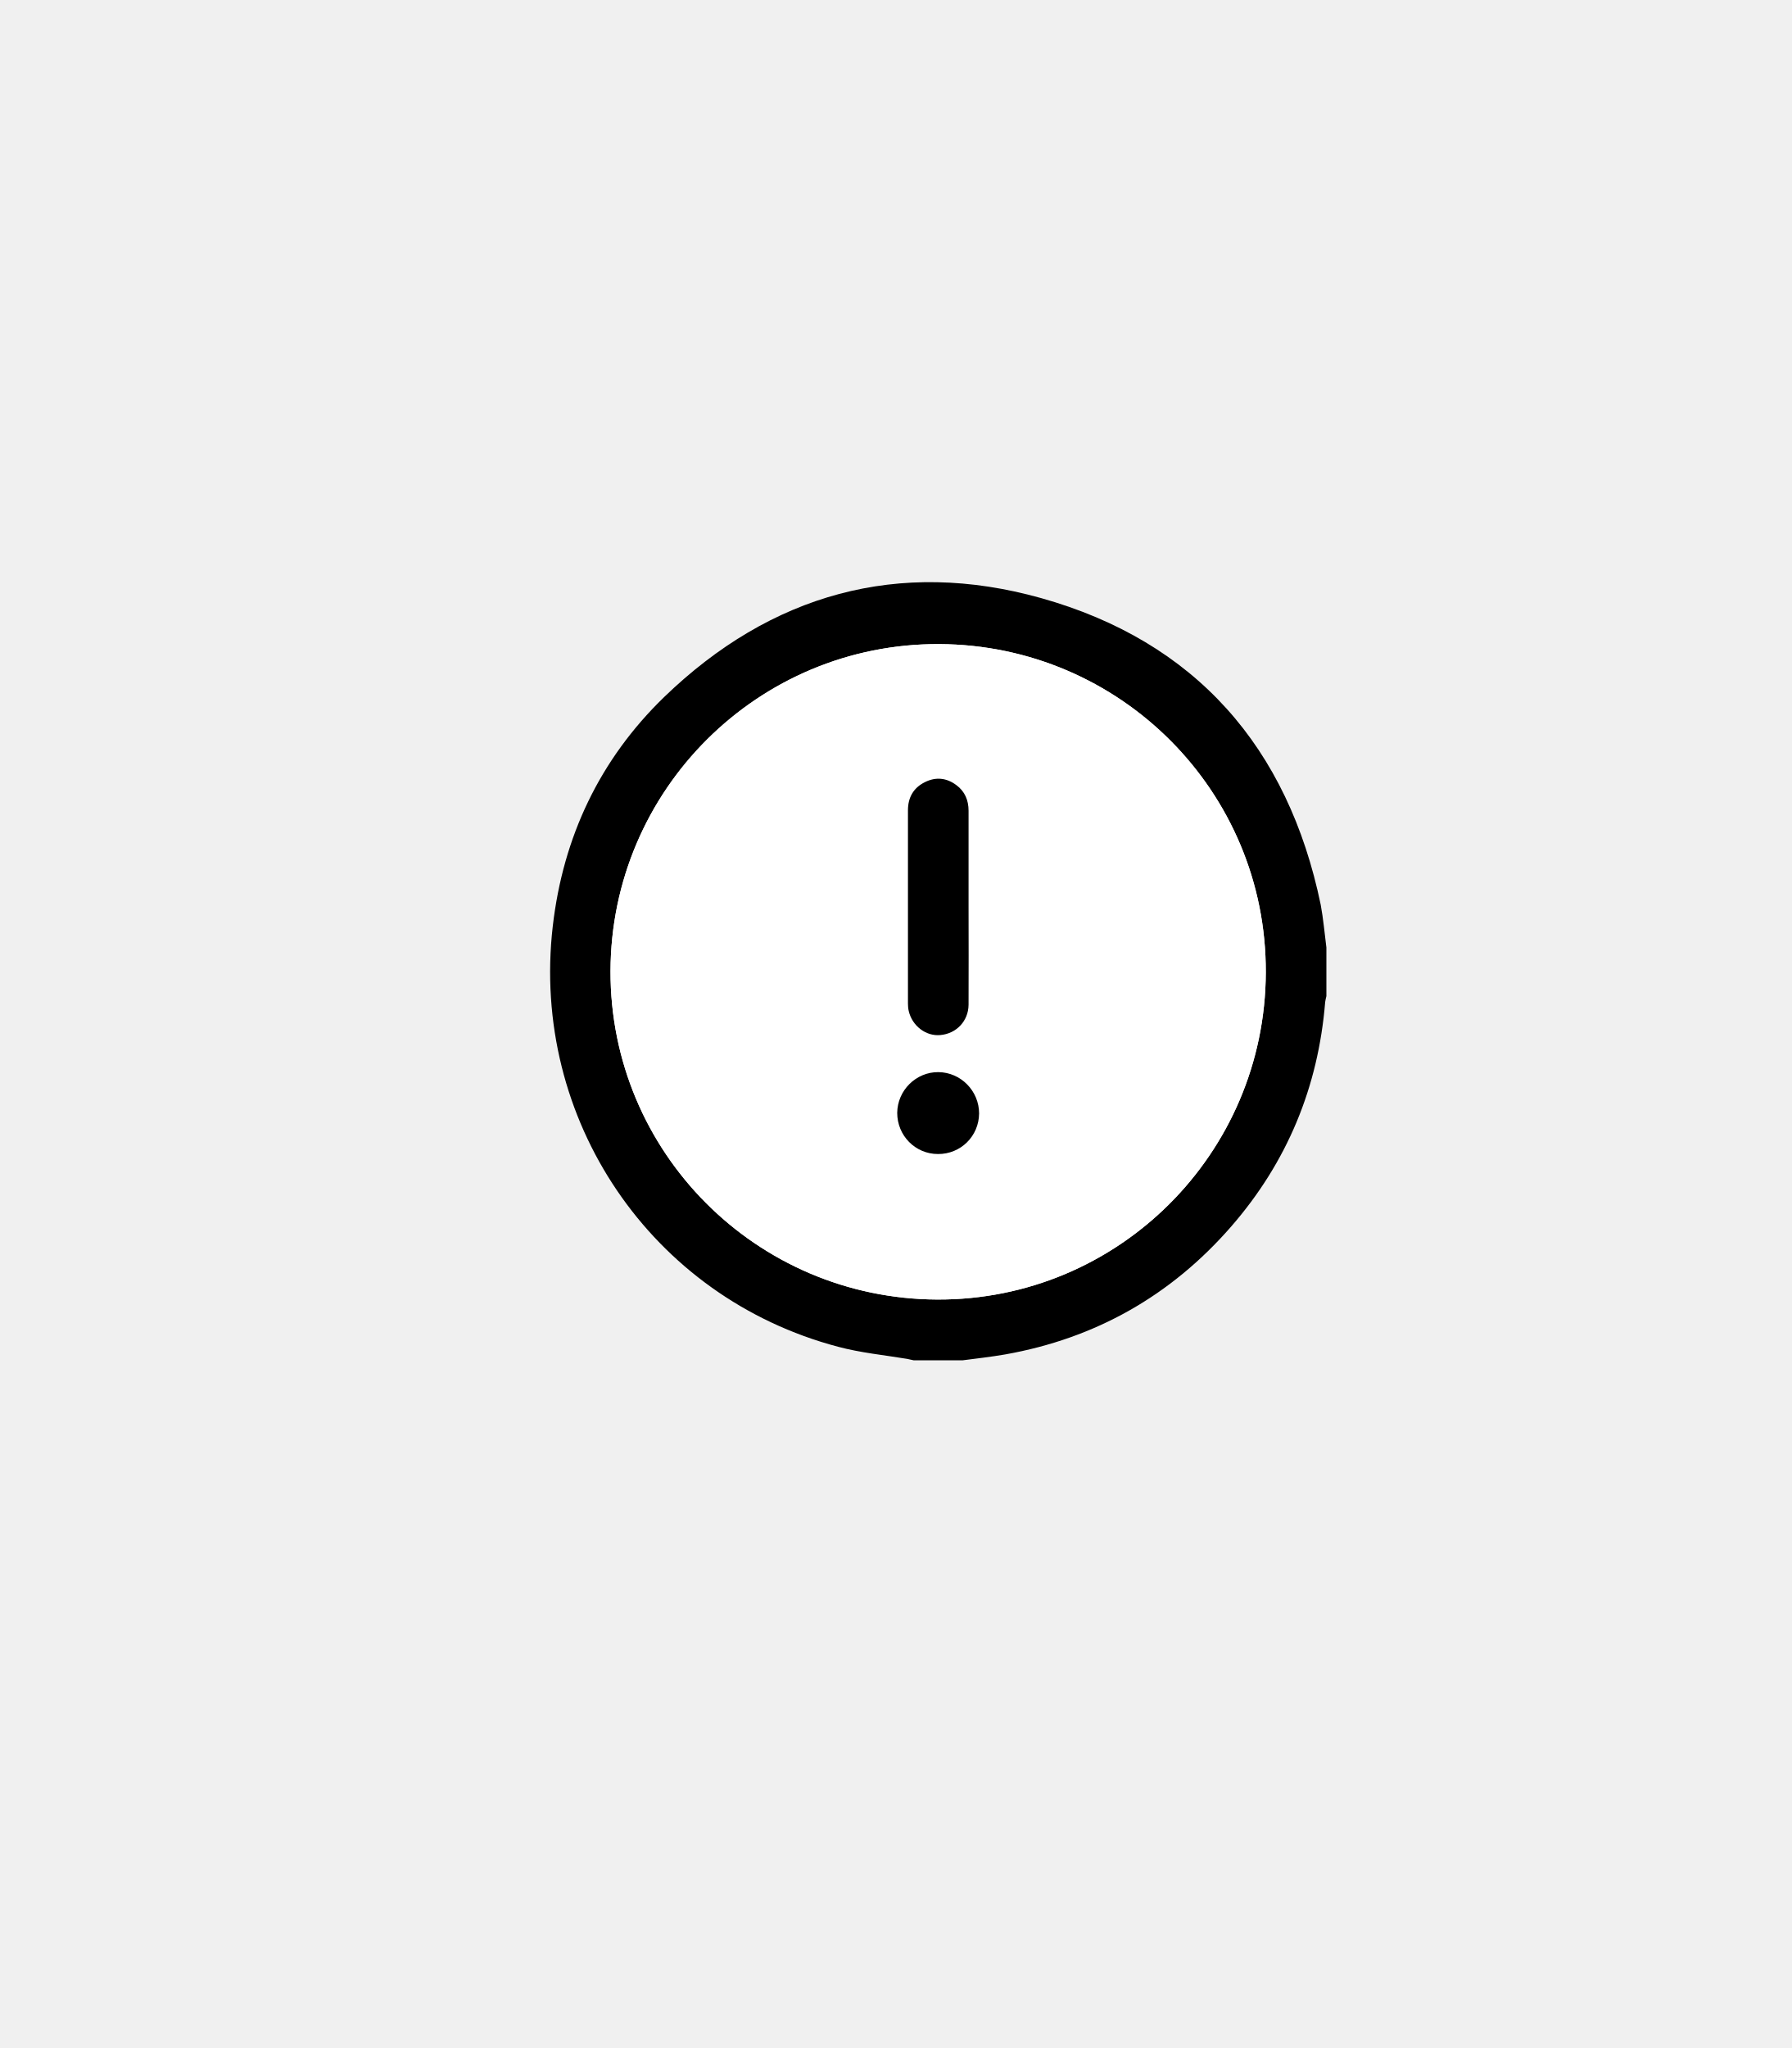
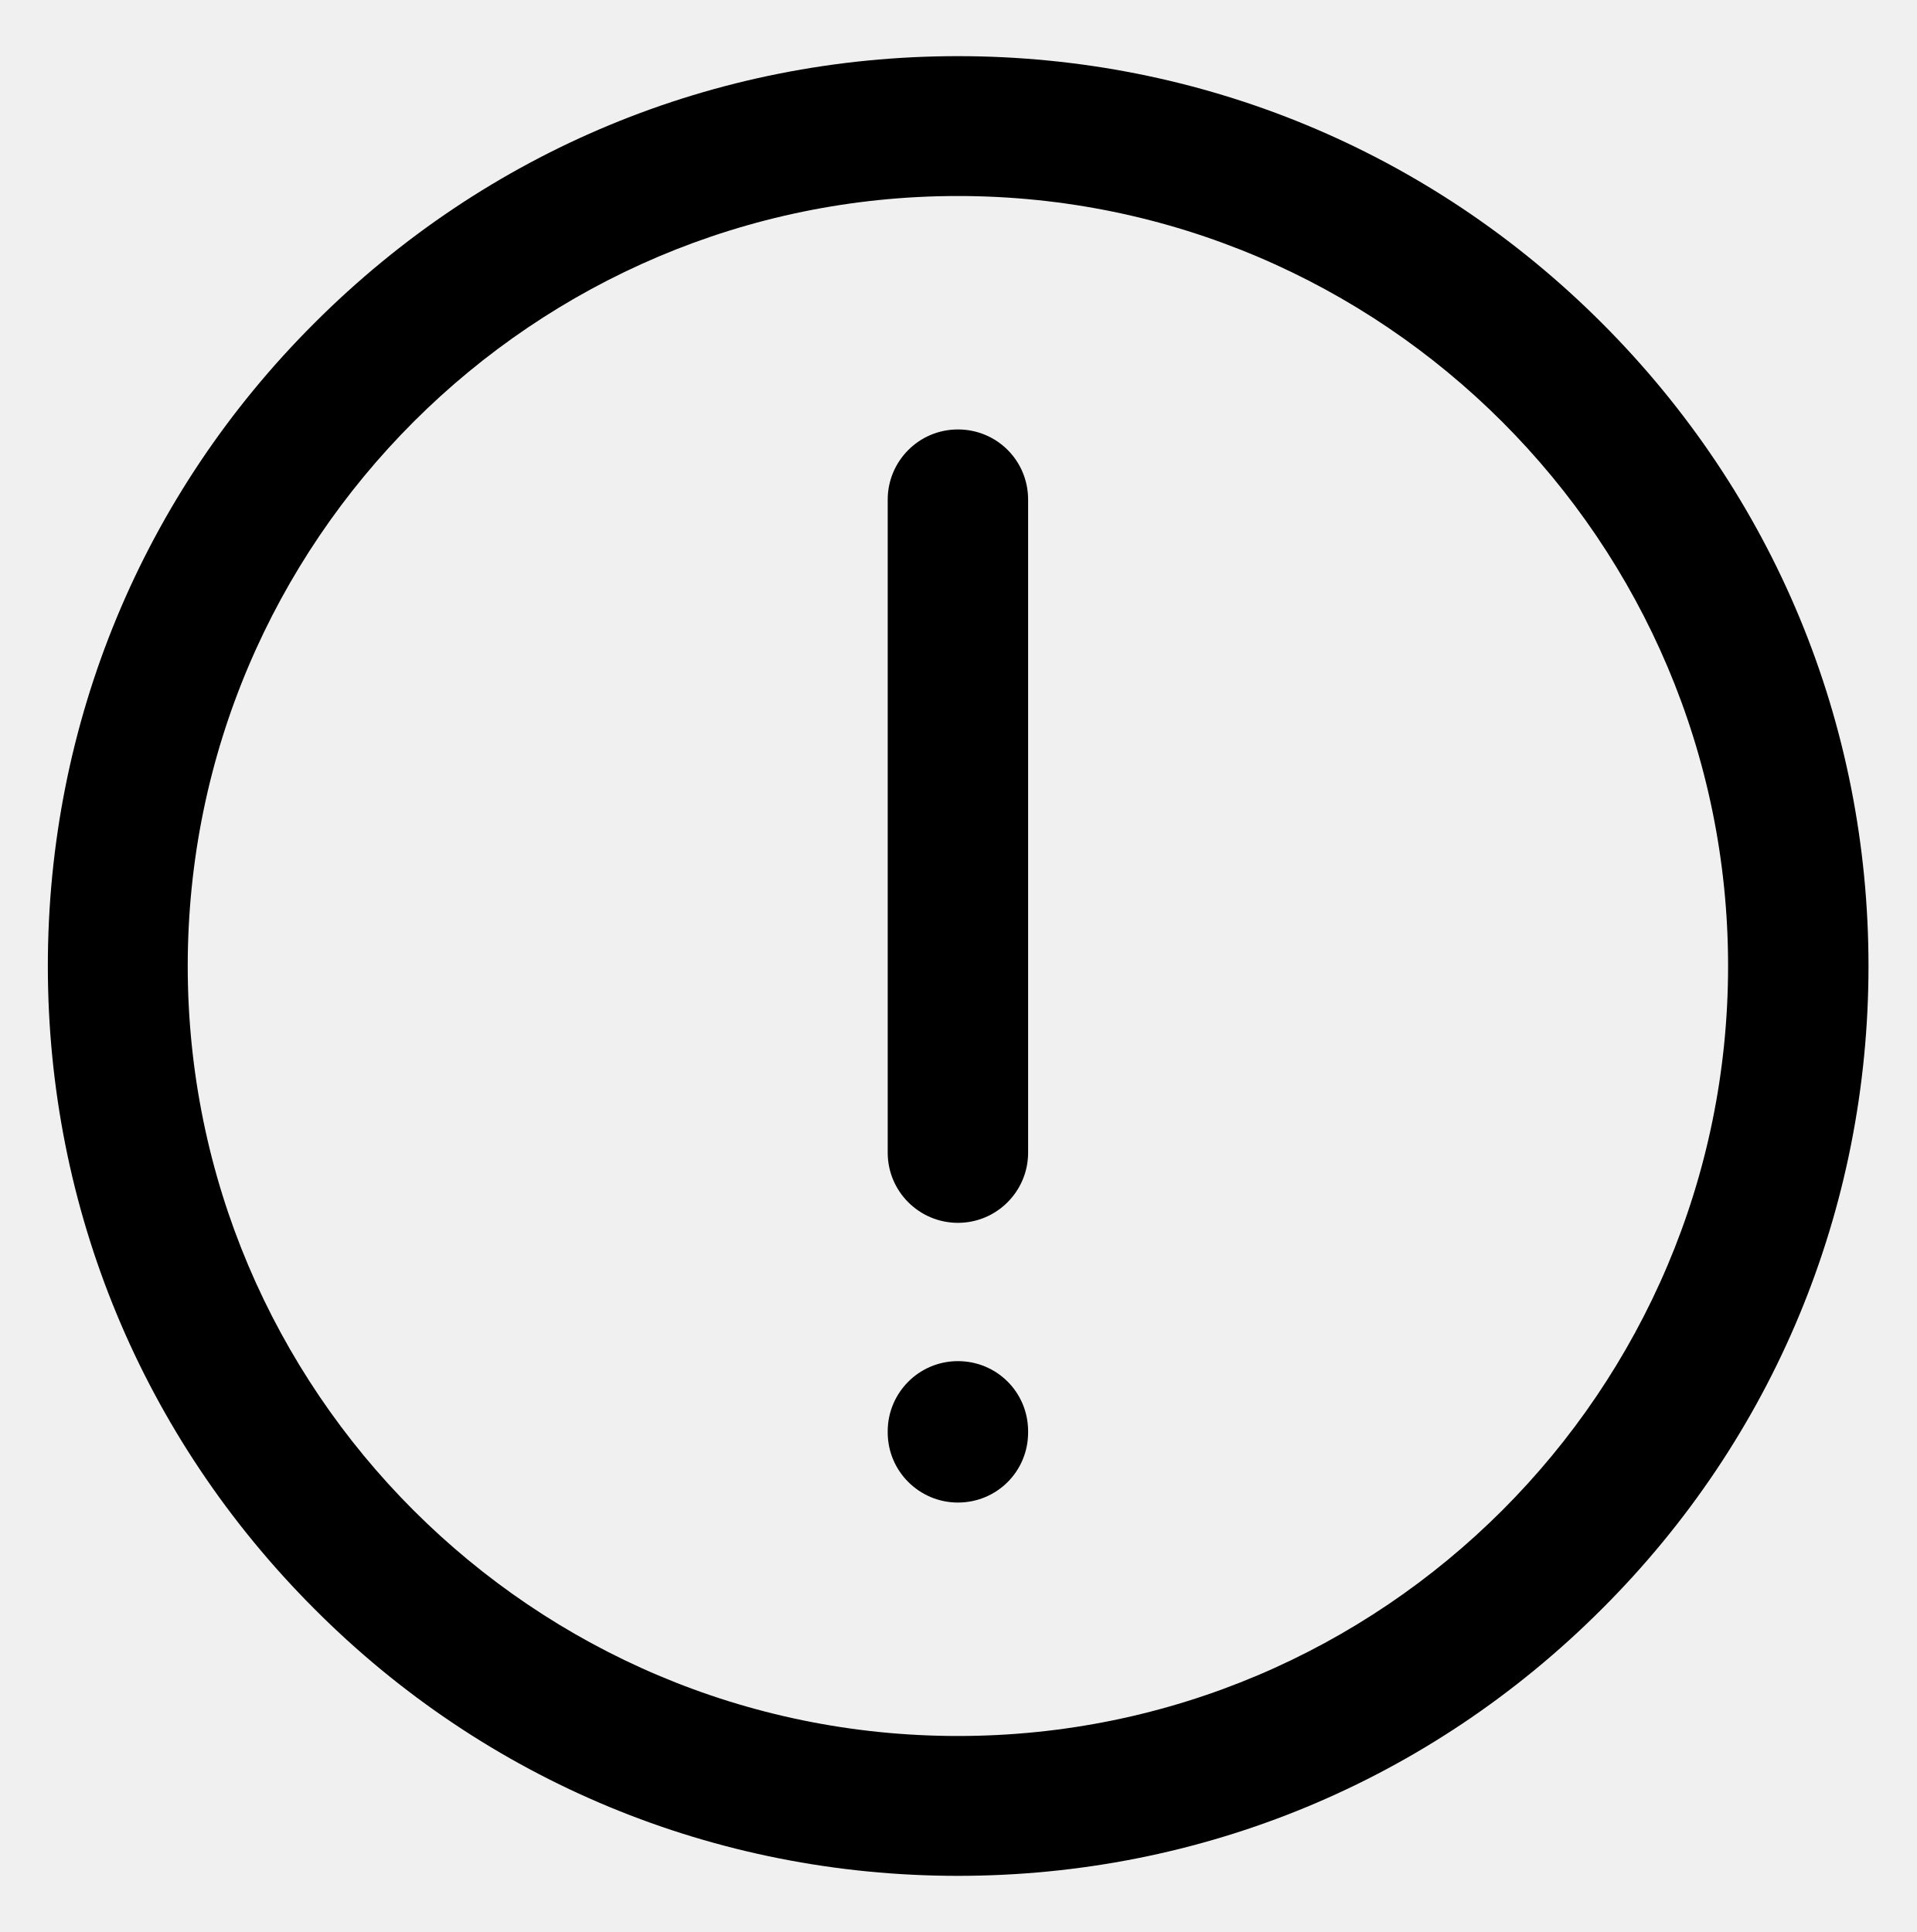
- <svg xmlns="http://www.w3.org/2000/svg" version="1.1" id="Capa_1" x="0px" y="0px" viewBox="0 0 884.1 1010.5" style="enable-background:new 0 0 884.1 1010.5;" xml:space="preserve">
-   <style type="text/css">
- 	.st0{fill:#FFFFFF;}
- </style>
-   <path d="M654.6,467.5c0,8,0,16,0,24c-0.2,1-0.5,1.9-0.6,2.9c-3.4,42-18.8,79.1-46.4,110.8c-29.7,34.1-67,55.2-111.6,63.1  c-7,1.2-14,2-21,2.9c-8,0-16,0-24,0c-1.1-0.2-2.2-0.5-3.2-0.7c-11.4-1.9-23-3-34.2-6C321.3,640.1,261.8,552.3,272.8,457  c5.1-44.1,23.2-82.3,55-113.1c52.6-50.8,115.7-68.5,186-48.8c76.2,21.4,121.9,73.6,138,151.3C653.1,453.4,653.7,460.5,654.6,467.5z   M301.3,479.2c-0.2,89.2,71.9,161.6,161.2,162c89.2,0.4,161.9-71.9,162.2-161.4c0.3-89.2-71.8-161.6-161.2-162  C374.2,317.4,301.5,389.8,301.3,479.2z" />
-   <path class="st0" d="M301.3,479.2c0.2-89.5,72.9-161.8,162.2-161.4c89.4,0.4,161.5,72.8,161.2,162c-0.3,89.5-72.9,161.8-162.2,161.4  C373.2,640.8,301.1,568.4,301.3,479.2z M478,447.5c0-15.8,0-31.7,0-47.5c0-5.2-1.8-9.5-6-12.6c-4.8-3.5-10.1-4.1-15.5-1.5  c-5.7,2.8-8.4,7.6-8.4,13.9c0,31.8,0,63.6,0,95.4c0,1.2,0.1,2.5,0.4,3.7c1.7,7.3,8.5,12.4,15.6,11.8c8-0.7,13.9-6.9,13.9-14.9  C478,479.7,478,463.6,478,447.5z M462.9,569.4c11.2,0,20.3-8.9,20.3-20c0.1-11.1-9-20.3-20.1-20.4c-11.1-0.1-20.3,9-20.3,20.1  C442.7,560.3,451.7,569.4,462.9,569.4z" />
-   <path d="M478,447.5c0,16.1,0.1,32.2,0,48.3c-0.1,8-6,14.2-13.9,14.9c-7.1,0.7-13.9-4.5-15.6-11.8c-0.3-1.2-0.4-2.5-0.4-3.7  c0-31.8,0-63.6,0-95.4c0-6.3,2.7-11.1,8.4-13.9c5.4-2.7,10.7-2.1,15.5,1.5c4.2,3.1,6,7.5,6,12.6C478,415.9,478,431.7,478,447.5z" />
-   <path d="M462.9,569.4c-11.2,0-20.1-9.1-20.1-20.3c0.1-11.1,9.3-20.2,20.3-20.1c11.1,0.1,20.1,9.3,20.1,20.4  C483.1,560.6,474.1,569.5,462.9,569.4z" />
+ <svg xmlns="http://www.w3.org/2000/svg" version="1.1" id="Capa_1" x="0px" y="0px" viewBox="0 0 368.5 371.6" style="enable-background:new 0 0 368.5 371.6;" xml:space="preserve">
+   <g>
+     <path d="M184.2,360.8c-46.7,0-90.7-18.2-123.7-51.3c-33.1-33.1-51.3-77-51.3-123.7c0-46.7,18.2-90.7,51.3-123.7   c33.1-33.1,77-51.3,123.7-51.3S274.9,29,308,62.1c33.1,33.1,51.3,77,51.3,123.7c0,46.7-18.2,90.7-51.3,123.7   C274.9,342.6,231,360.8,184.2,360.8z M184.2,37.7c-81.6,0-148.1,66.4-148.1,148.1c0,81.7,66.4,148.1,148.1,148.1   s148.1-66.4,148.1-148.1C332.3,104.2,265.9,37.7,184.2,37.7z M184.2,289c-7.4,0-13.5-6-13.5-13.5v-0.2c0-7.4,6-13.5,13.5-13.5   s13.5,6,13.5,13.5v0.2C197.7,283,191.7,289,184.2,289z M184.2,235.2c-7.4,0-13.5-6-13.5-13.5V96.1c0-7.4,6-13.5,13.5-13.5   s13.5,6,13.5,13.5v125.6C197.7,229.1,191.7,235.2,184.2,235.2z" />
+   </g>
</svg>
